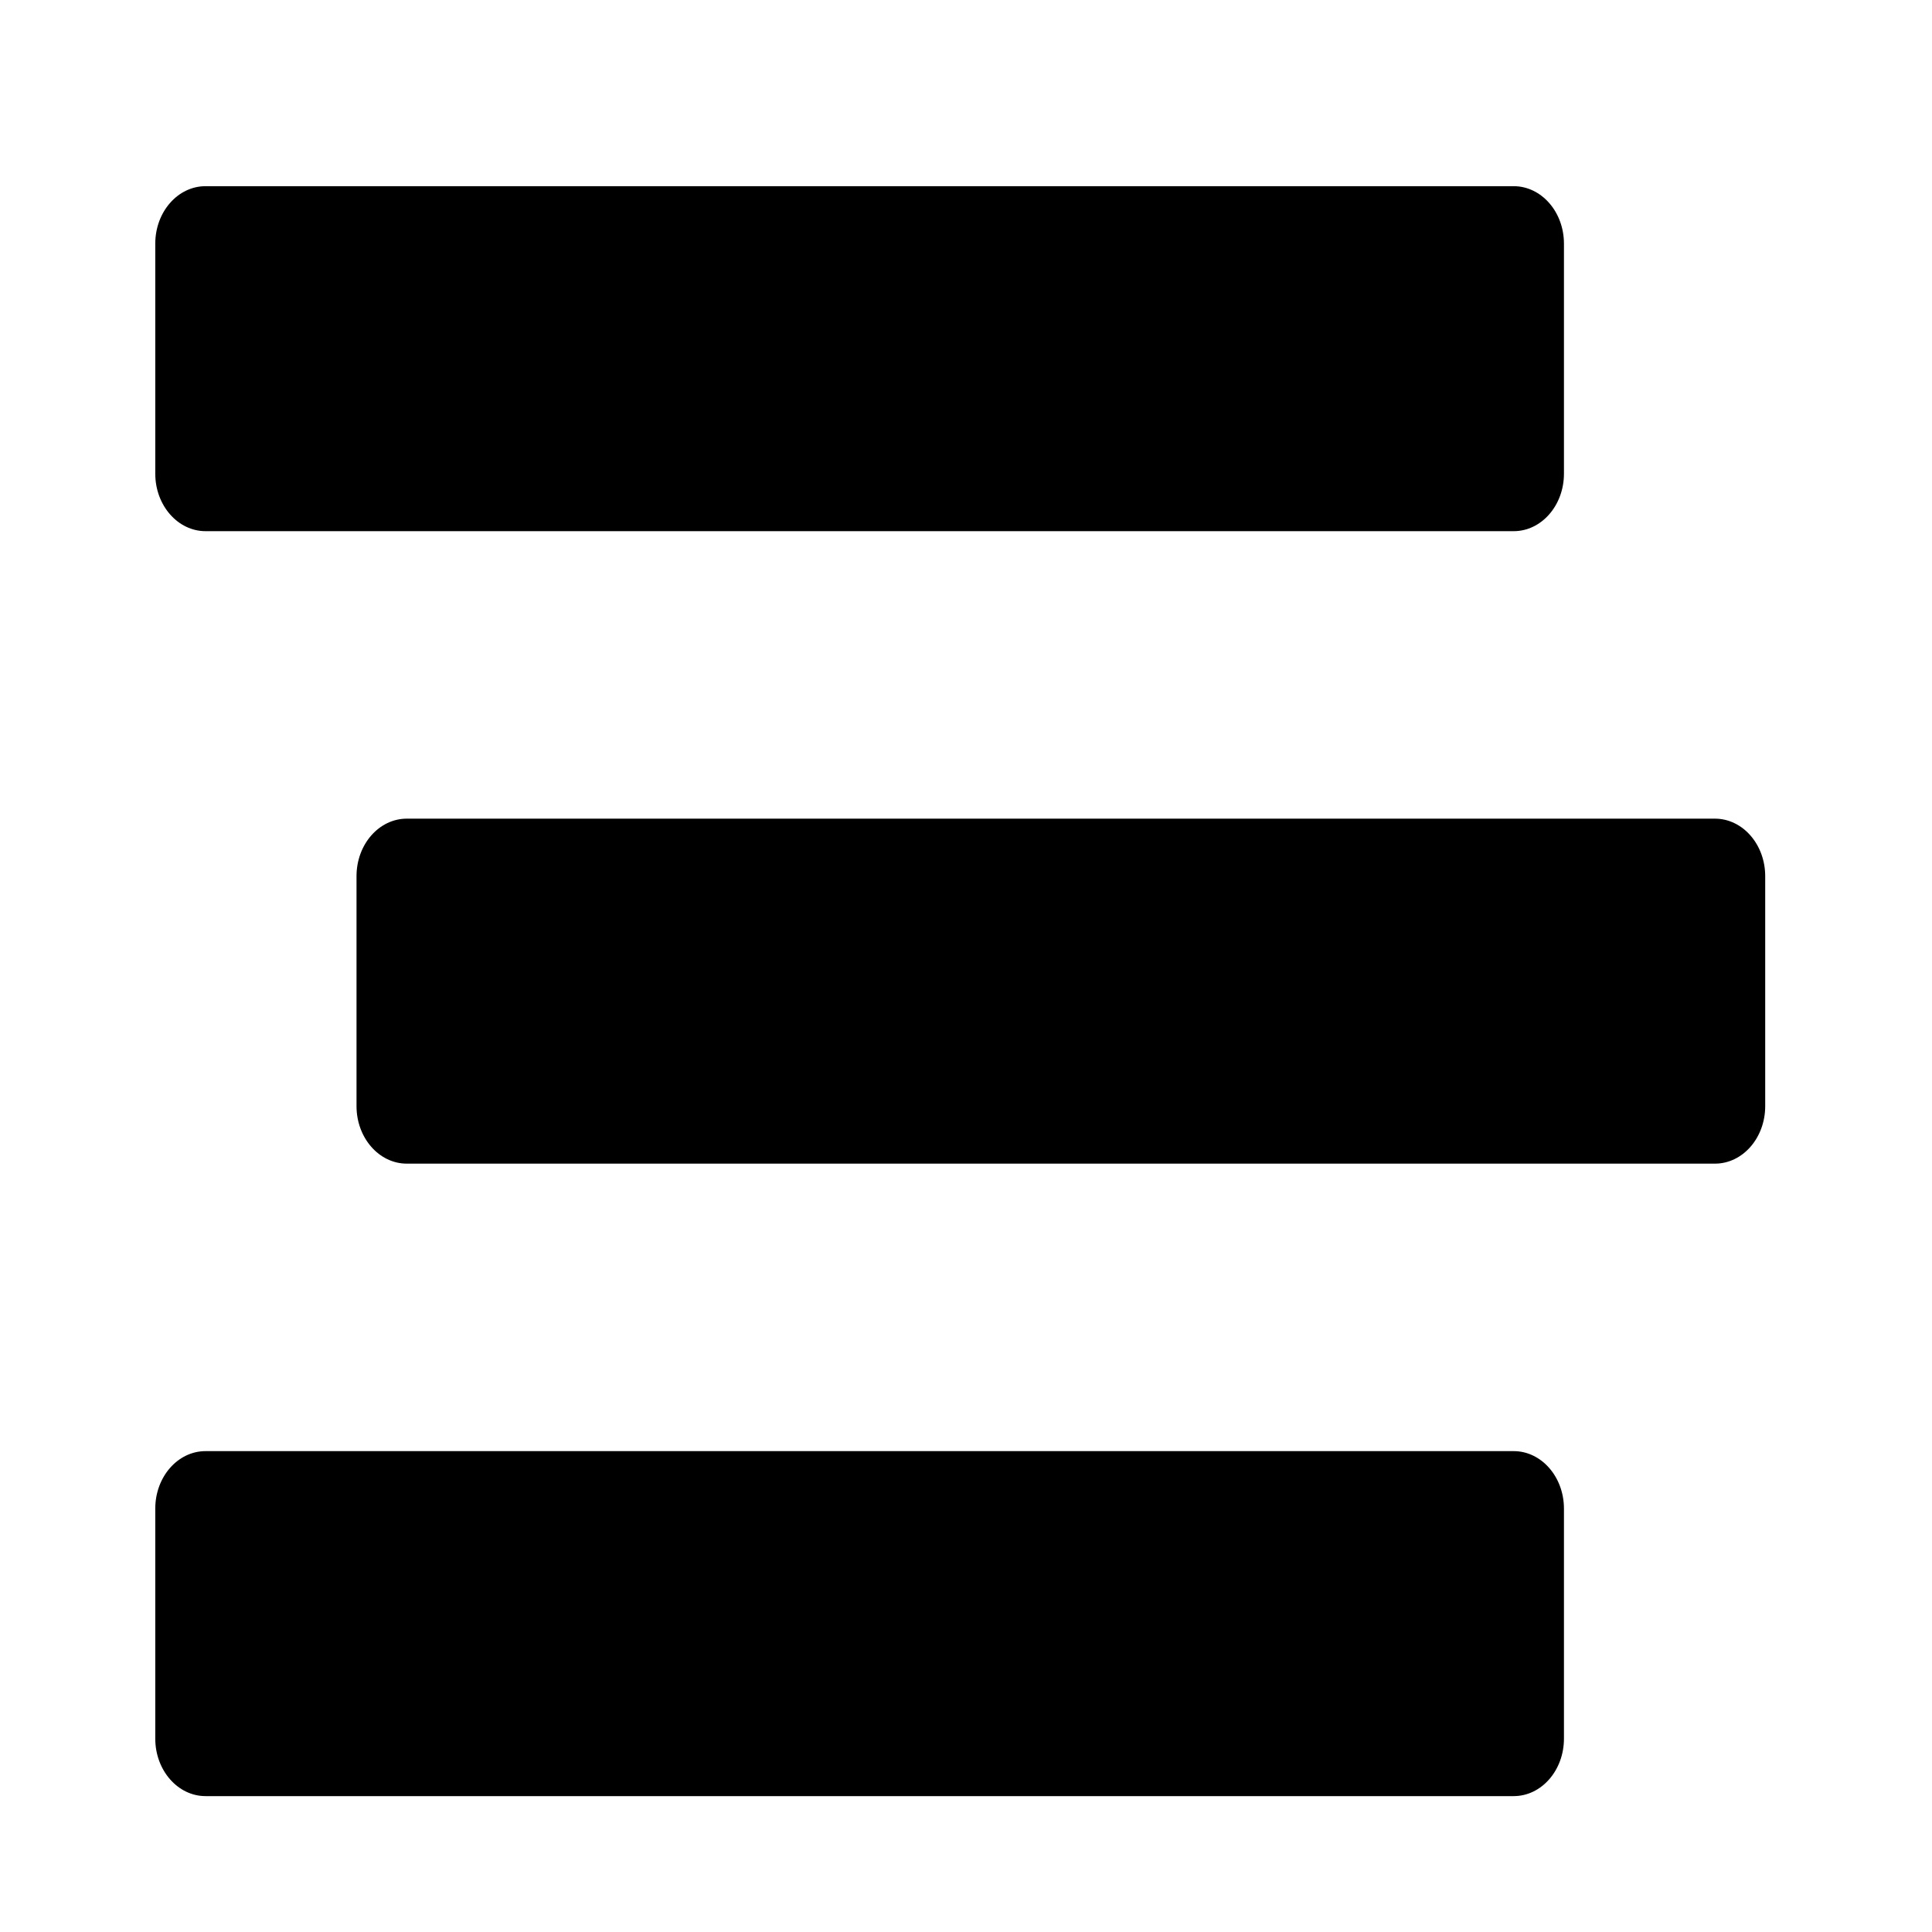
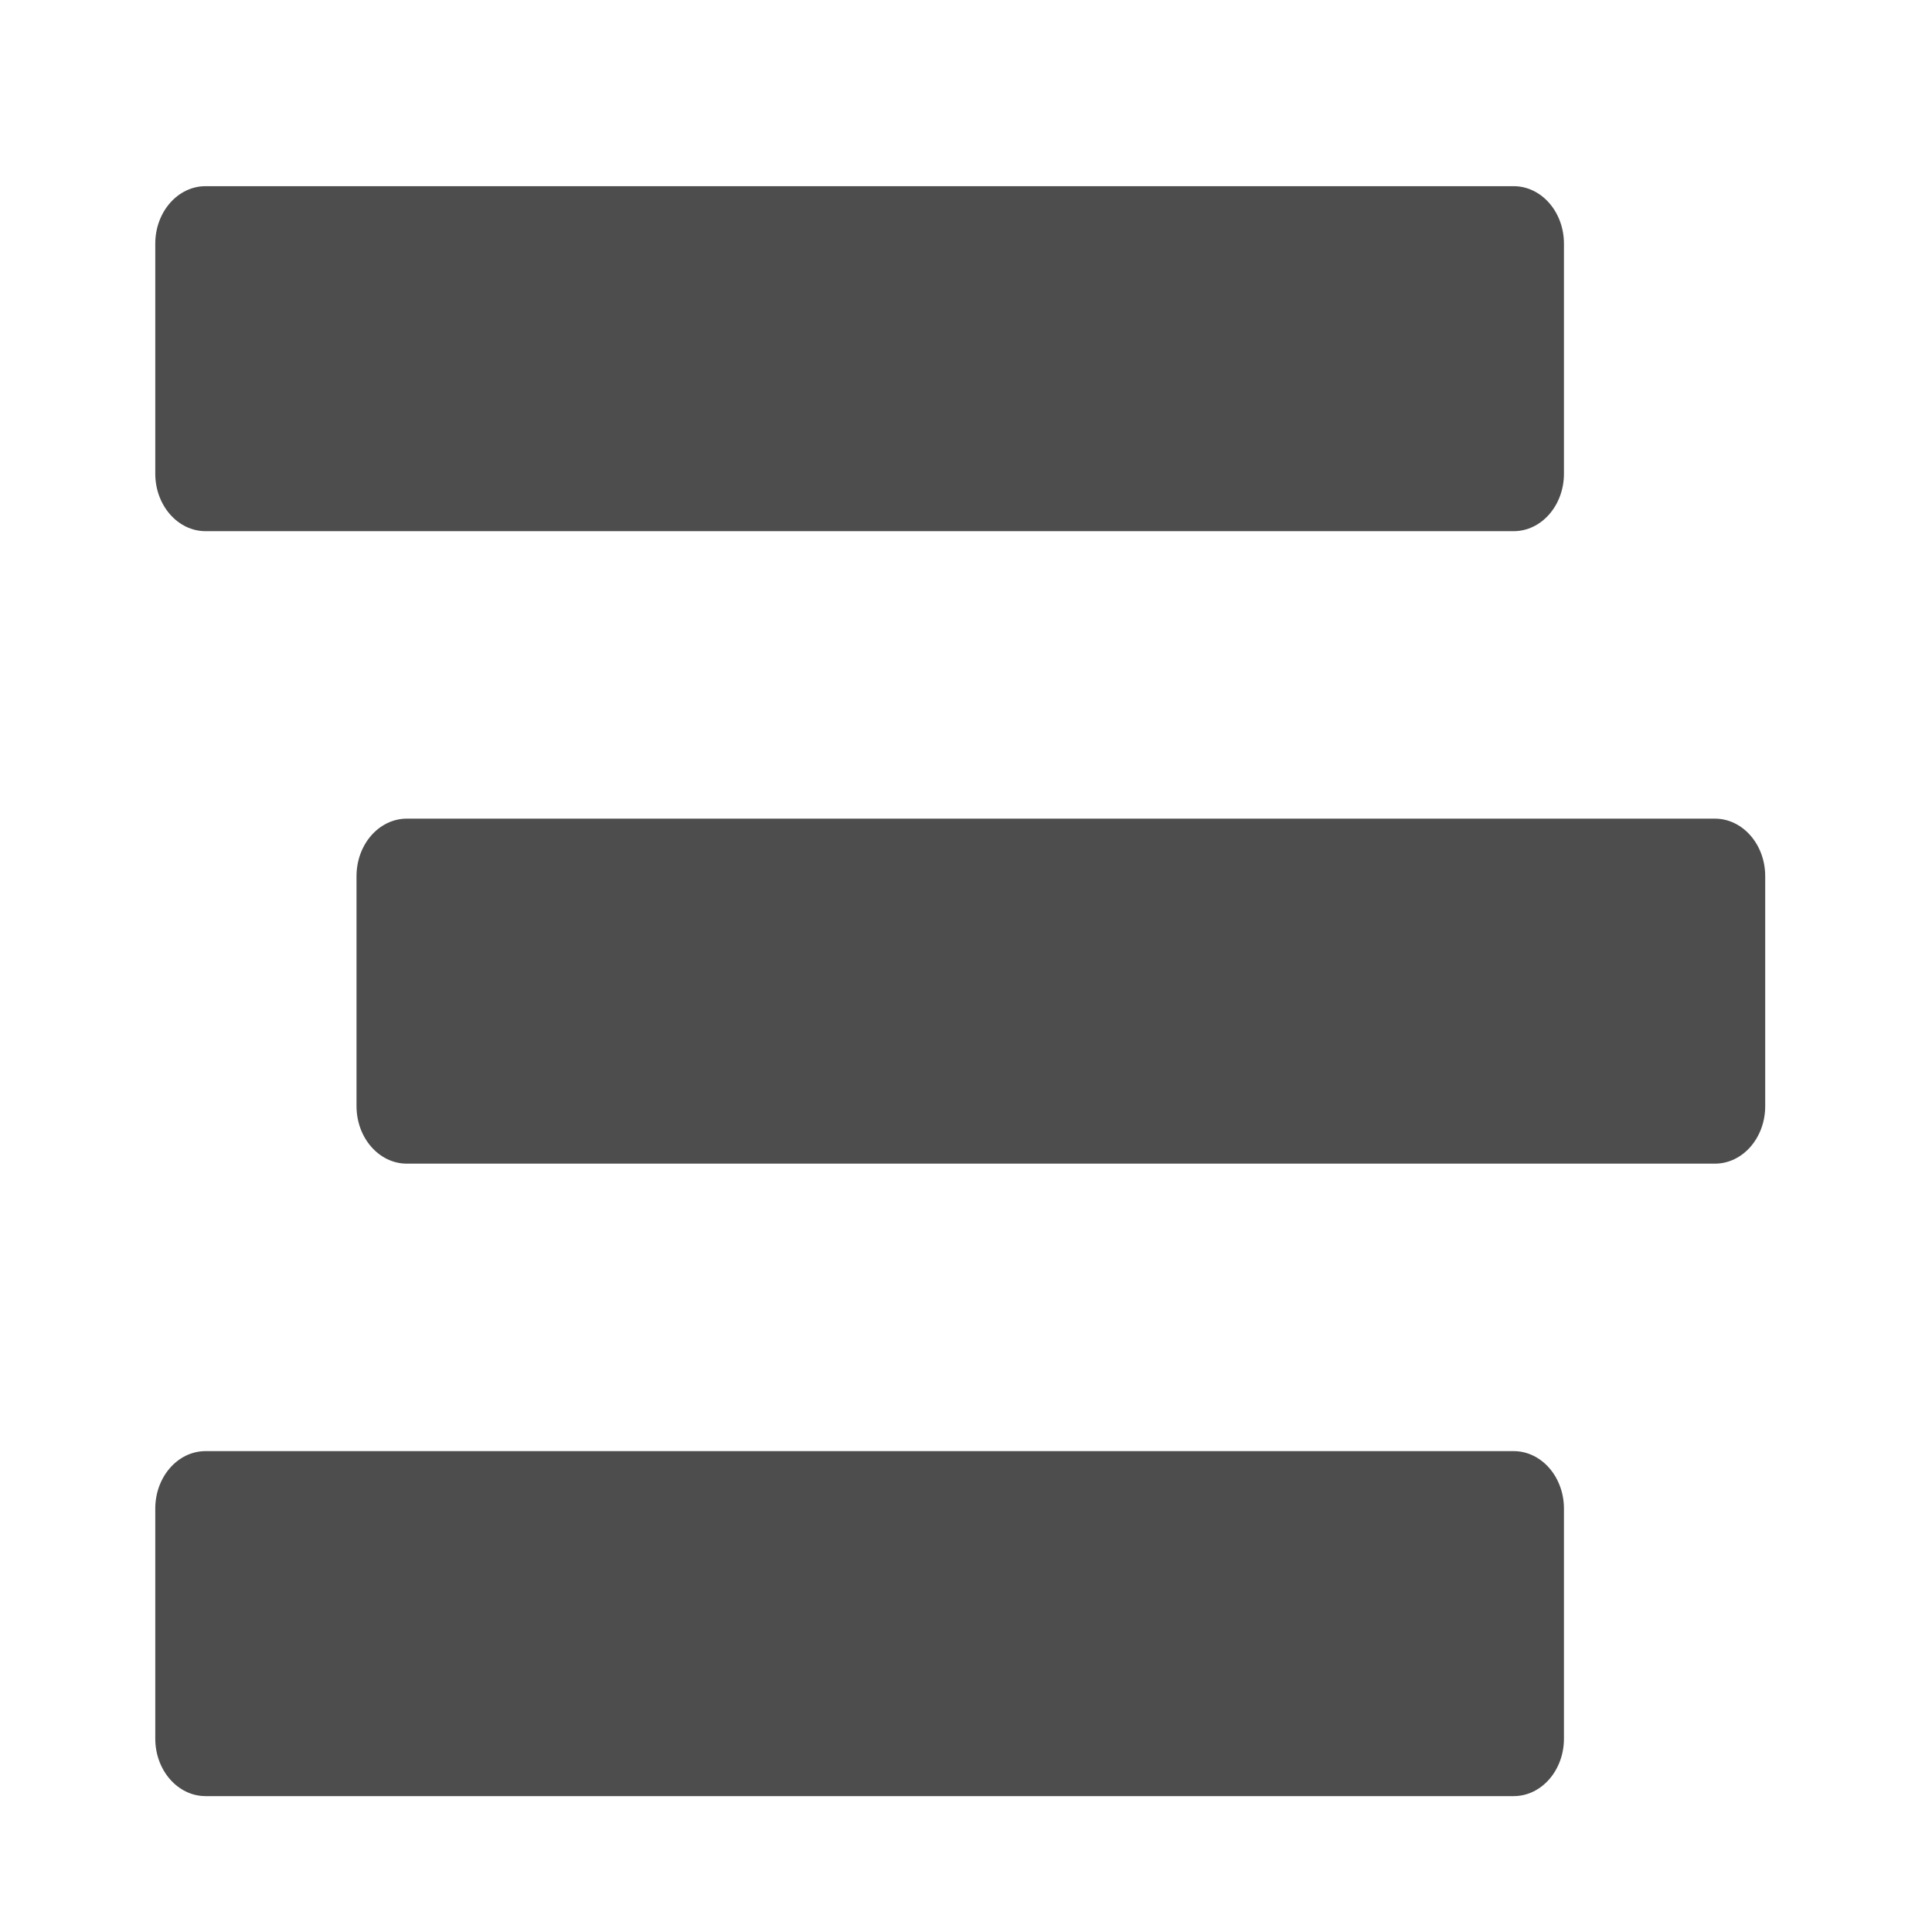
<svg xmlns="http://www.w3.org/2000/svg" viewBox="0 0 30 30" version="1.1" id="svg4" width="30" height="30">
  <defs id="defs8" />
-   <path d="M 3.192,8.248 H 23.504 c 0.432,0 0.781,-0.4 0.781,-0.893 v -3.571 c 0,-0.493 -0.35,-0.893 -0.781,-0.893 H 3.192 c -0.432,0 -0.781,0.4 -0.781,0.893 v 3.571 c 0,0.493 0.35,0.893 0.781,0.893 z M 26.629,12.712 h -20.312 c -0.432,0 -0.781,0.4 -0.781,0.893 v 3.571 c 0,0.493 0.35,0.893 0.781,0.893 h 20.312 c 0.432,0 0.781,-0.4 0.781,-0.893 v -3.571 c 0,-0.493 -0.35,-0.893 -0.781,-0.893 z m -3.125,9.821 H 3.192 c -0.432,0 -0.781,0.4 -0.781,0.893 v 3.571 c 0,0.493 0.35,0.893 0.781,0.893 H 23.504 c 0.432,0 0.781,-0.4 0.781,-0.893 v -3.571 c 0,-0.493 -0.35,-0.893 -0.781,-0.893 z" id="path2" style="stroke-width:0.052" />
+   <path d="M 3.192,8.248 H 23.504 c 0.432,0 0.781,-0.4 0.781,-0.893 v -3.571 c 0,-0.493 -0.35,-0.893 -0.781,-0.893 H 3.192 c -0.432,0 -0.781,0.4 -0.781,0.893 v 3.571 c 0,0.493 0.35,0.893 0.781,0.893 z M 26.629,12.712 h -20.312 c -0.432,0 -0.781,0.4 -0.781,0.893 v 3.571 c 0,0.493 0.35,0.893 0.781,0.893 h 20.312 c 0.432,0 0.781,-0.4 0.781,-0.893 v -3.571 c 0,-0.493 -0.35,-0.893 -0.781,-0.893 z m -3.125,9.821 H 3.192 c -0.432,0 -0.781,0.4 -0.781,0.893 v 3.571 c 0,0.493 0.35,0.893 0.781,0.893 H 23.504 c 0.432,0 0.781,-0.4 0.781,-0.893 v -3.571 c 0,-0.493 -0.35,-0.893 -0.781,-0.893 z" id="path2" style="stroke-width:0.052;fill:#4d4d4d" />
</svg>
